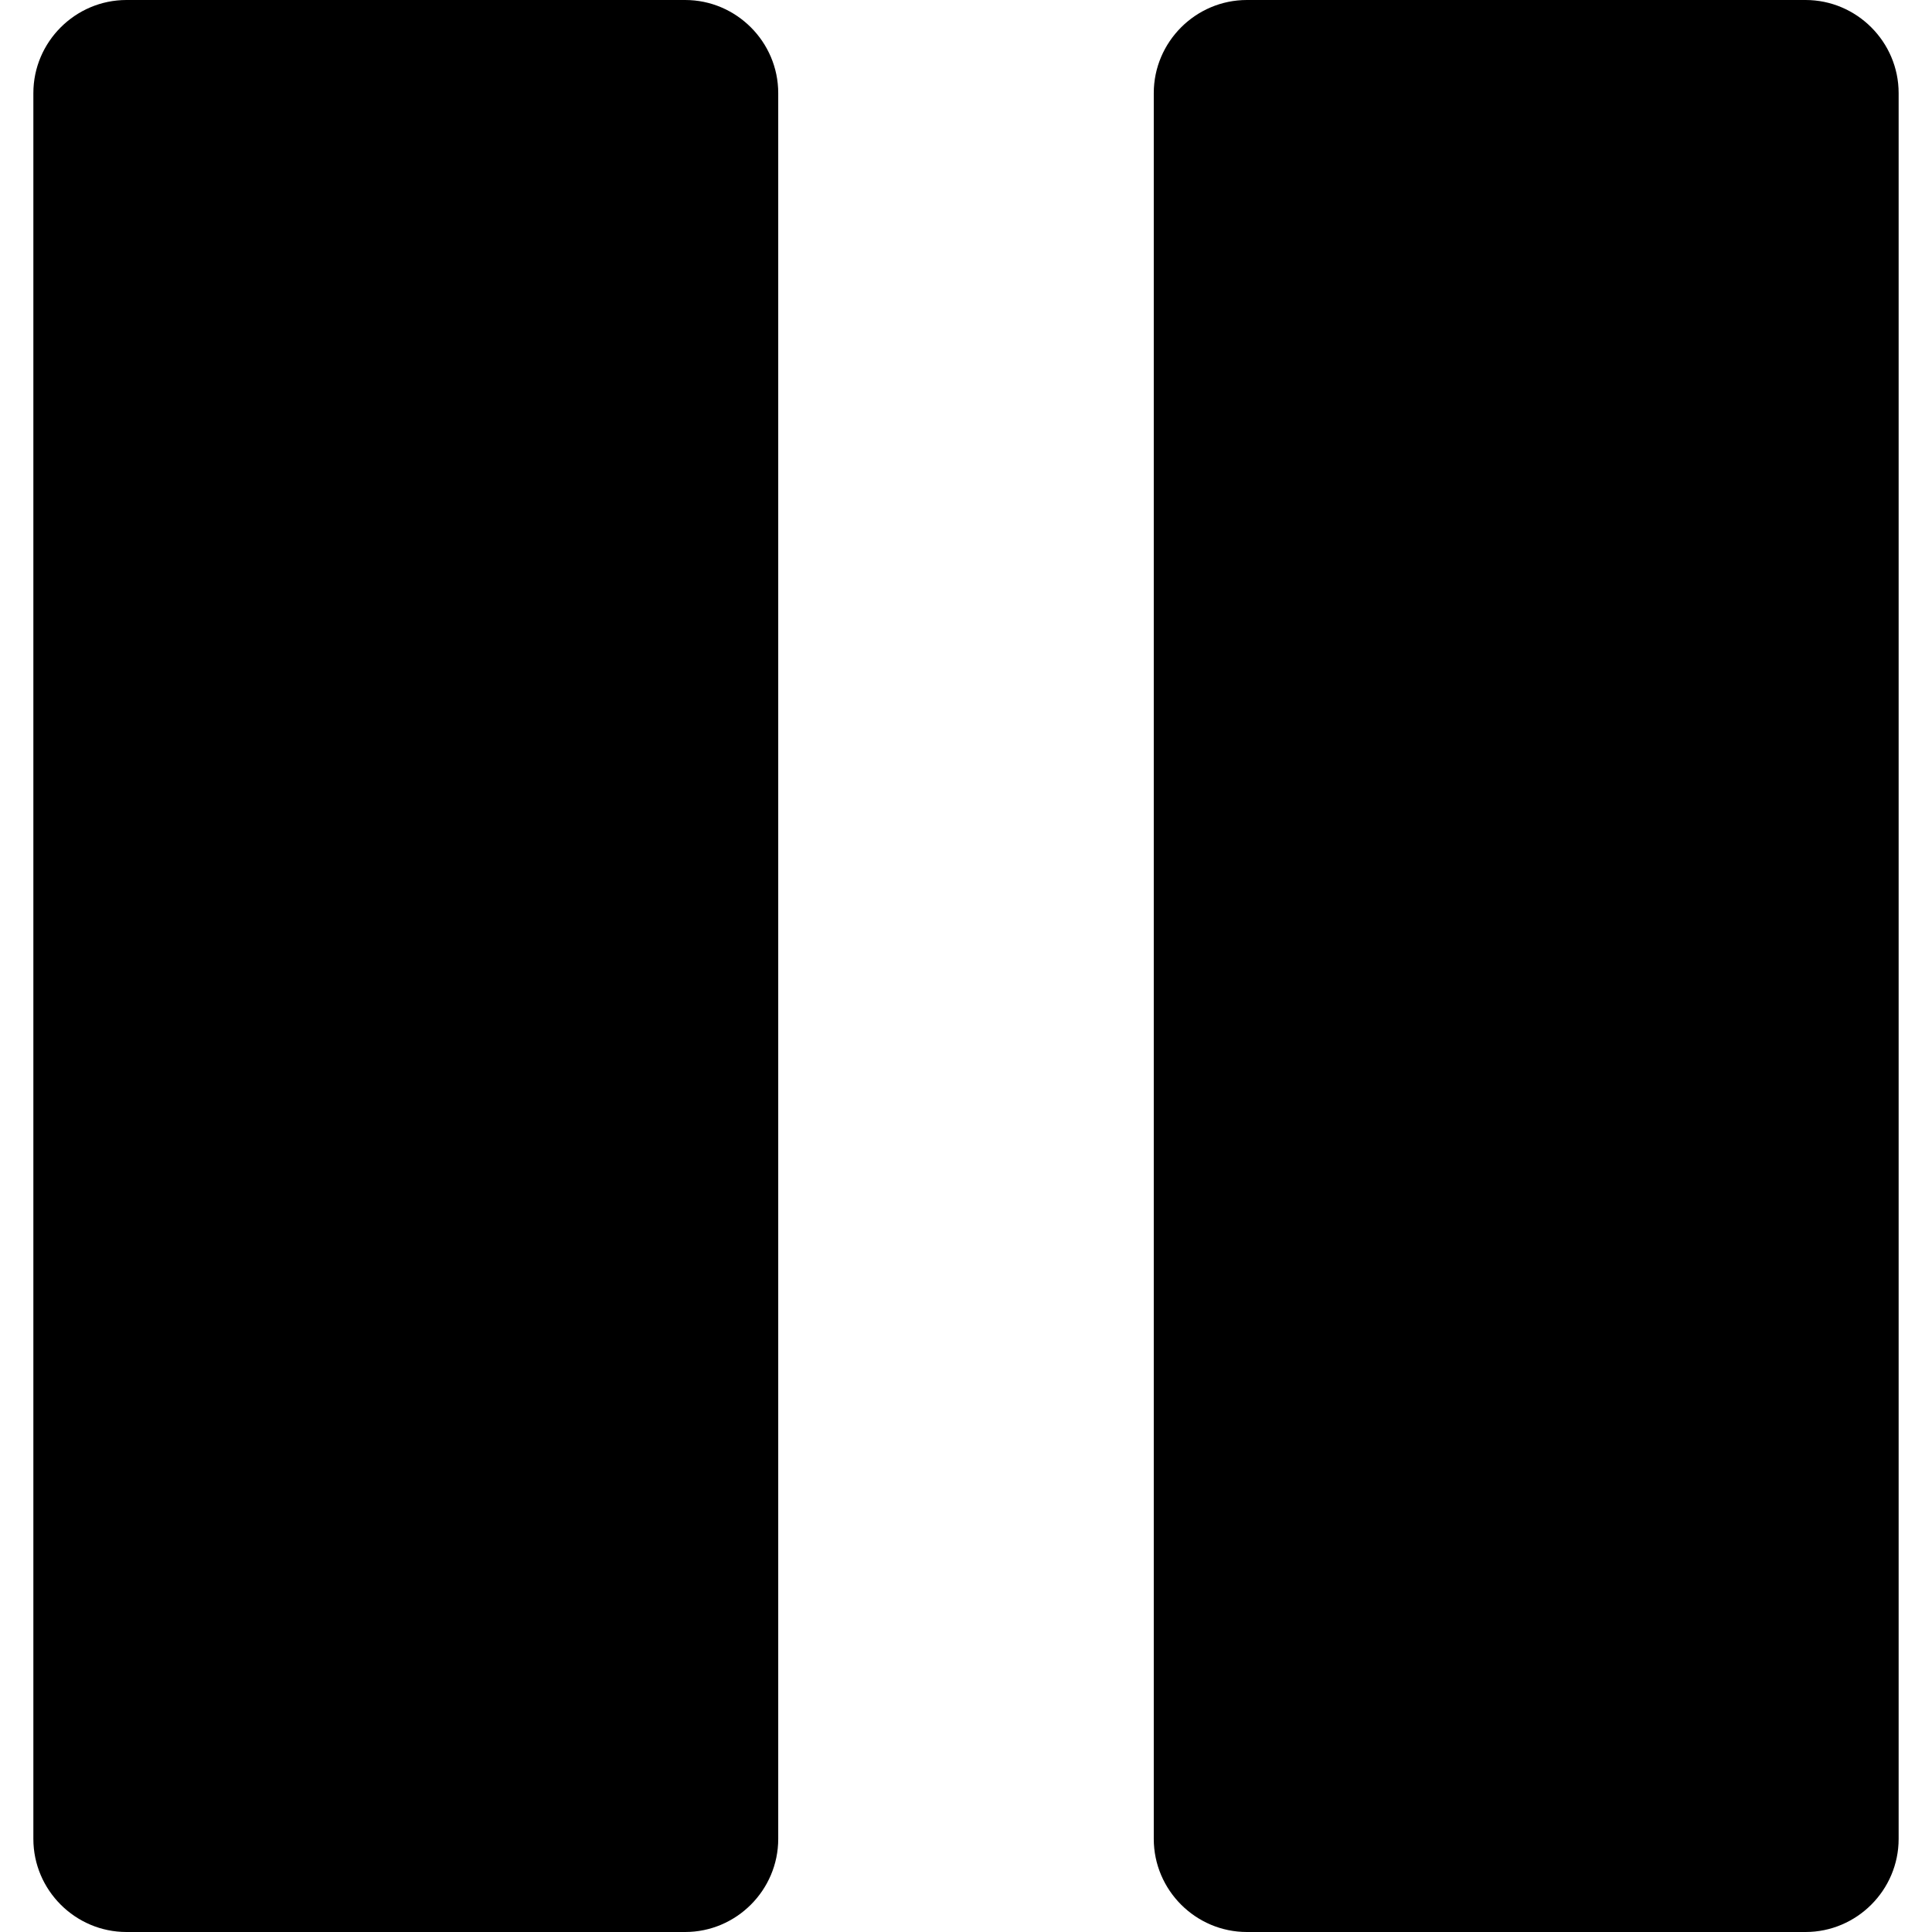
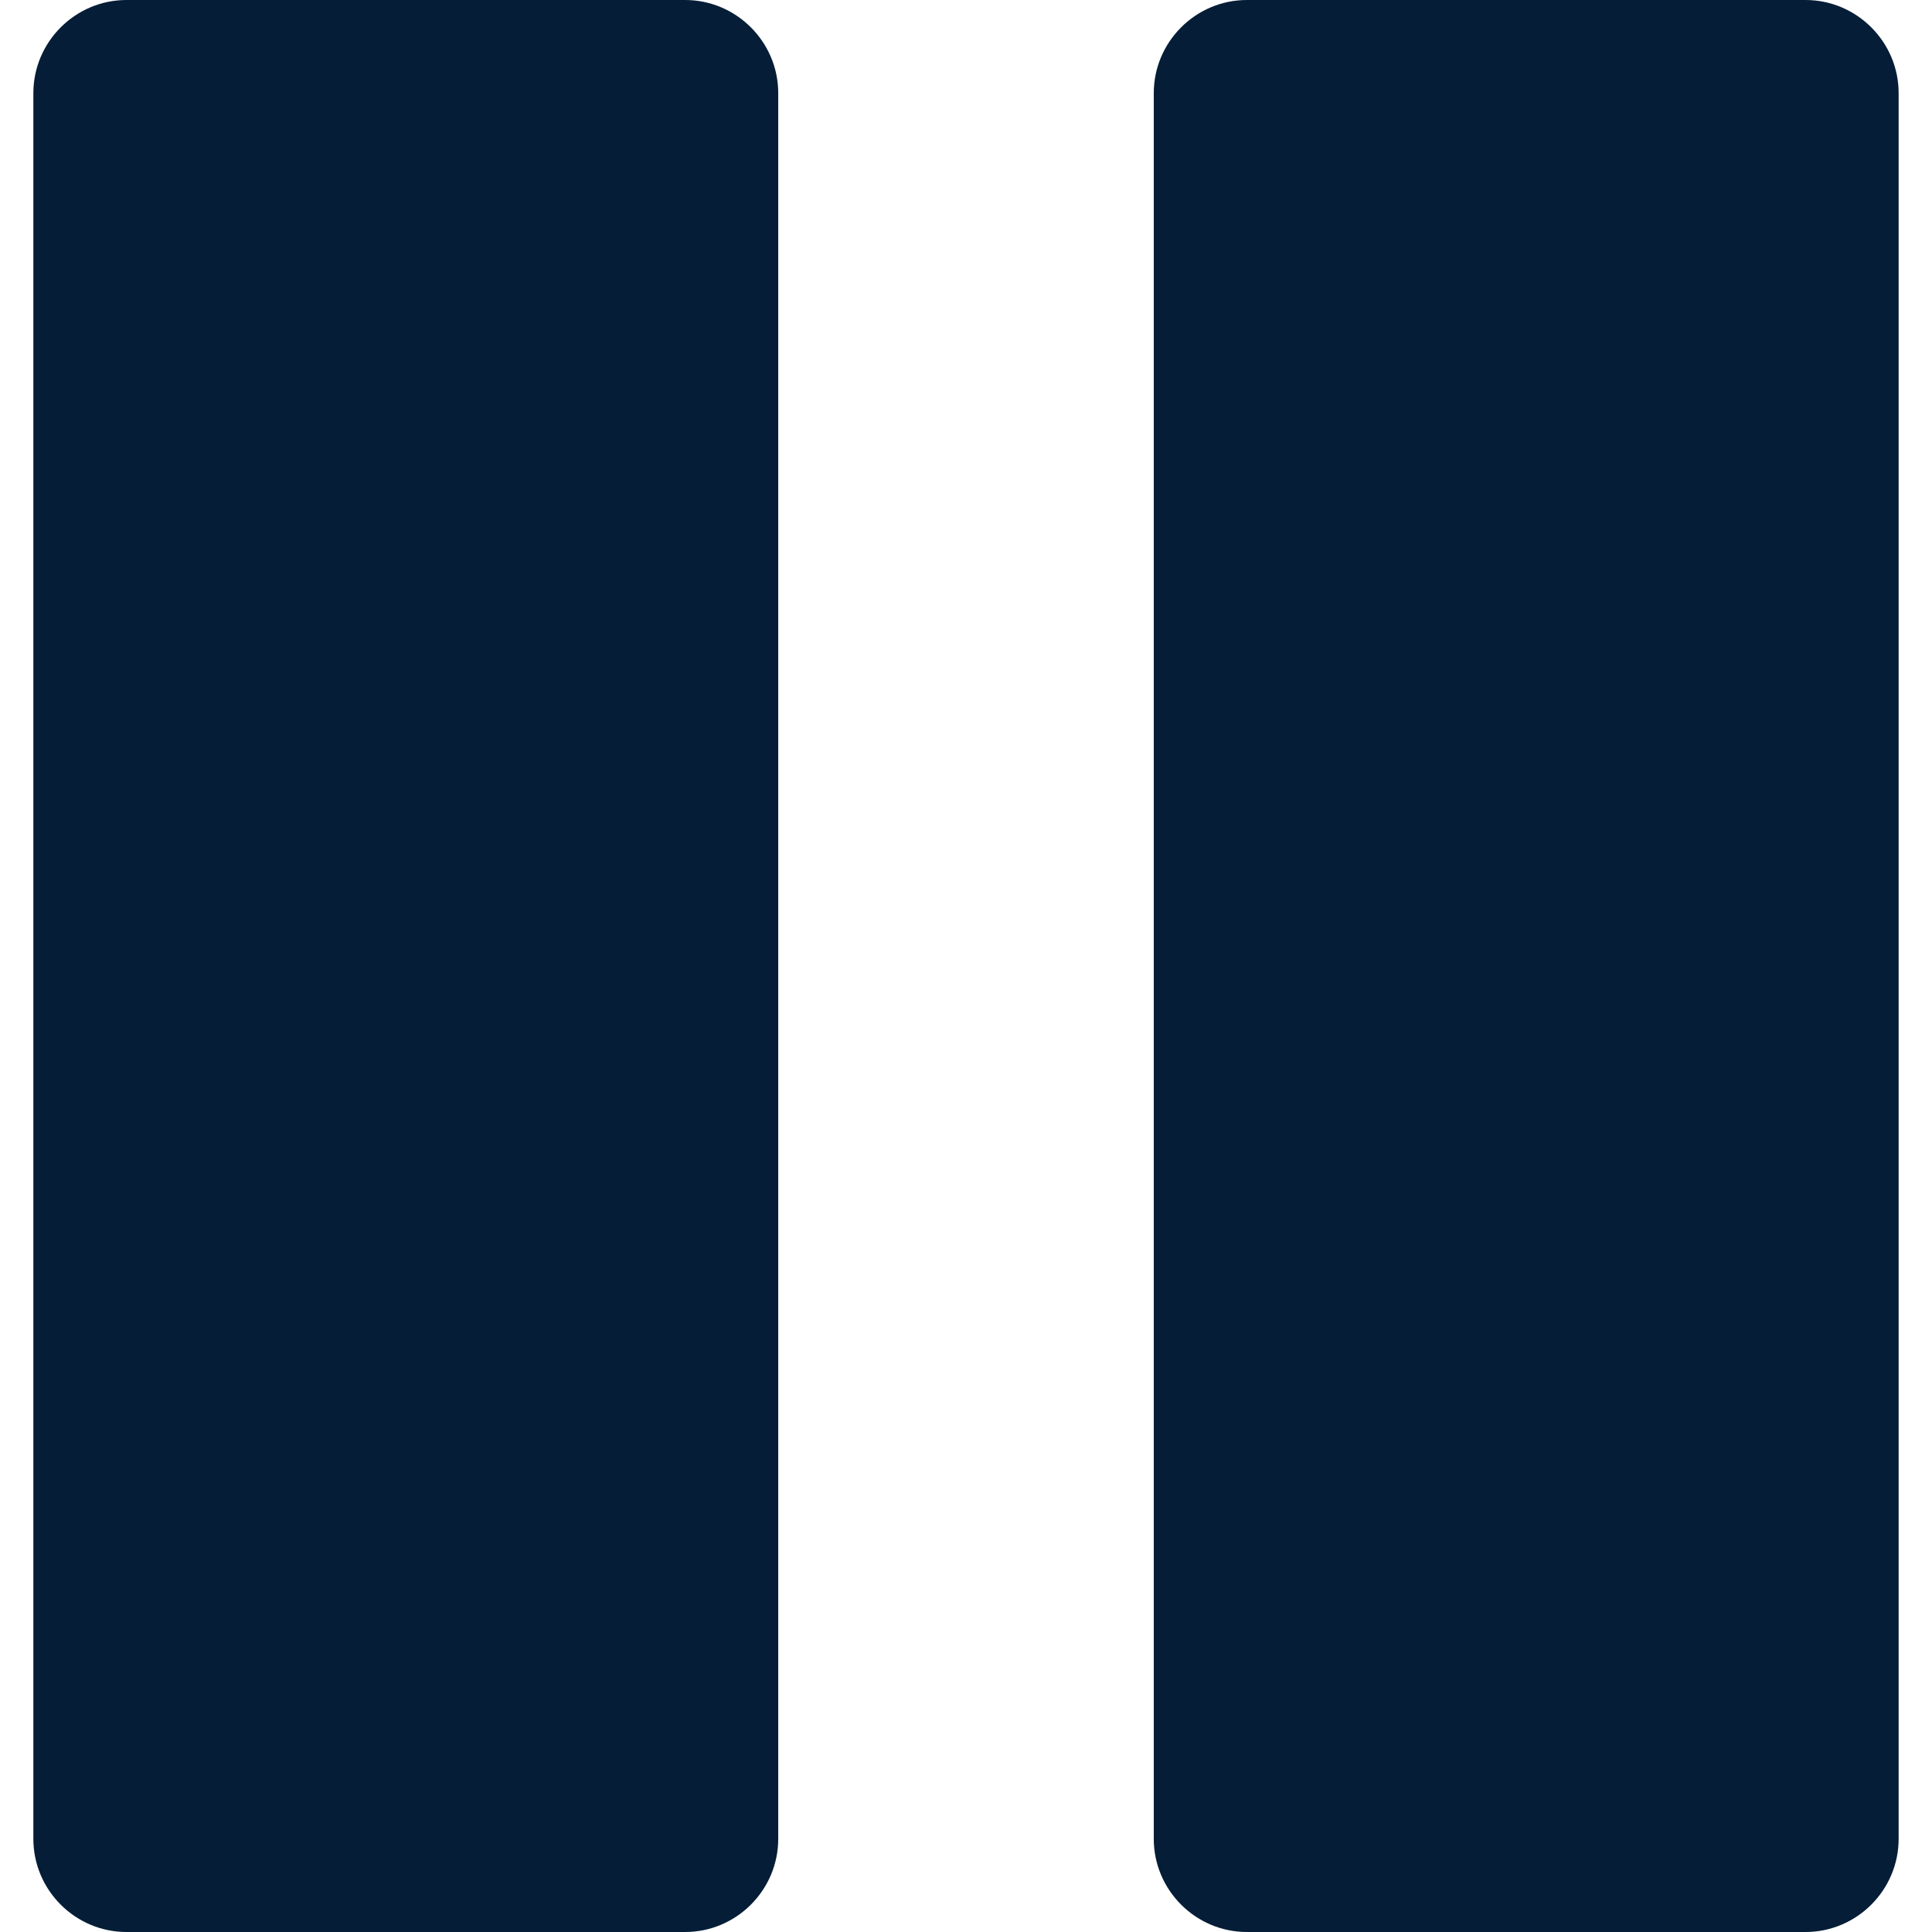
- <svg xmlns="http://www.w3.org/2000/svg" version="1.1" id="Capa_1" x="0px" y="0px" width="124.5px" height="124.5px" viewBox="0 0 124.5 124.5" style="enable-background:new 0 0 124.5 124.5;" xml:space="preserve">
+ <svg xmlns="http://www.w3.org/2000/svg" version="1.1" id="Capa_1" x="0px" y="0px" width="124.5px" height="124.5px" viewBox="0 0 124.5 124.5" style="enable-background:new 0 0 124.5 124.5; fill: #051d36" xml:space="preserve">
  <g>
    <path d="M116.35,124.5c3.3,0,6-2.699,6-6V6c0-3.3-2.7-6-6-6h-36c-3.3,0-6,2.7-6,6v112.5c0,3.301,2.7,6,6,6H116.35z" />
    <path d="M44.15,124.5c3.3,0,6-2.699,6-6V6c0-3.3-2.7-6-6-6h-36c-3.3,0-6,2.7-6,6v112.5c0,3.301,2.7,6,6,6H44.15z" />
  </g>
  <g>
</g>
  <g>
</g>
  <g>
</g>
  <g>
</g>
  <g>
</g>
  <g>
</g>
  <g>
</g>
  <g>
</g>
  <g>
</g>
  <g>
</g>
  <g>
</g>
  <g>
</g>
  <g>
</g>
  <g>
</g>
  <g>
</g>
</svg>
